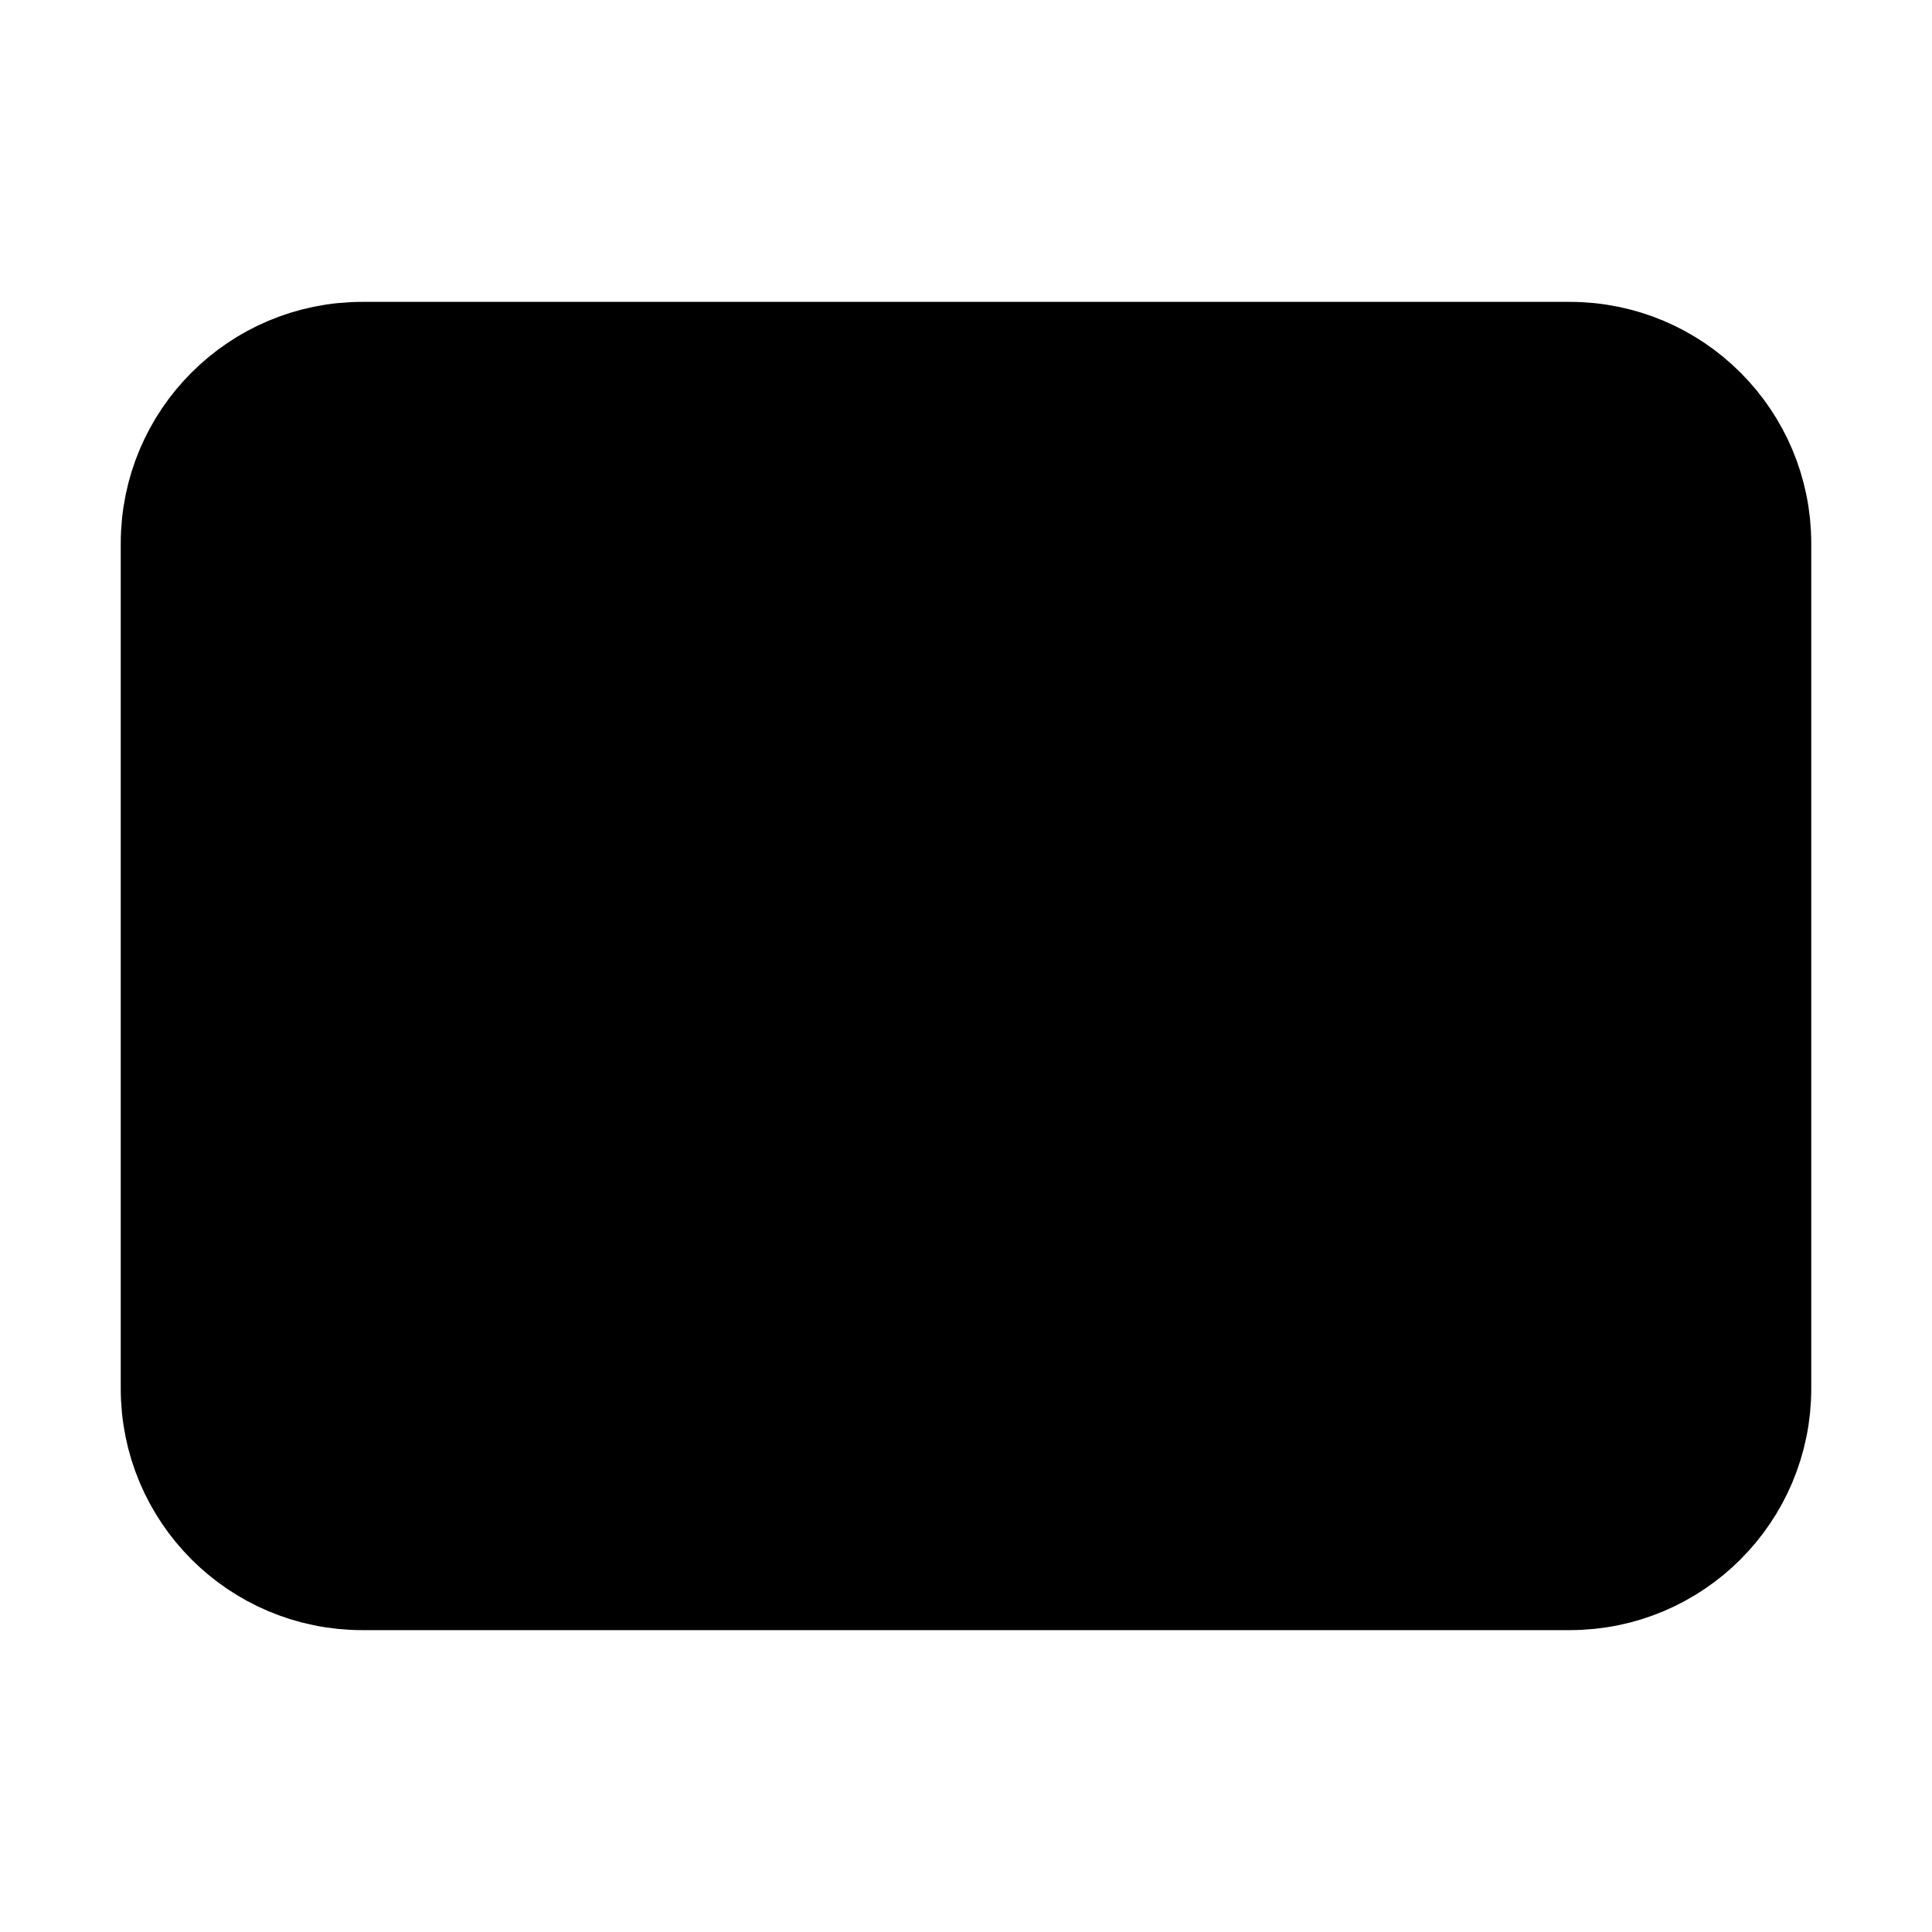
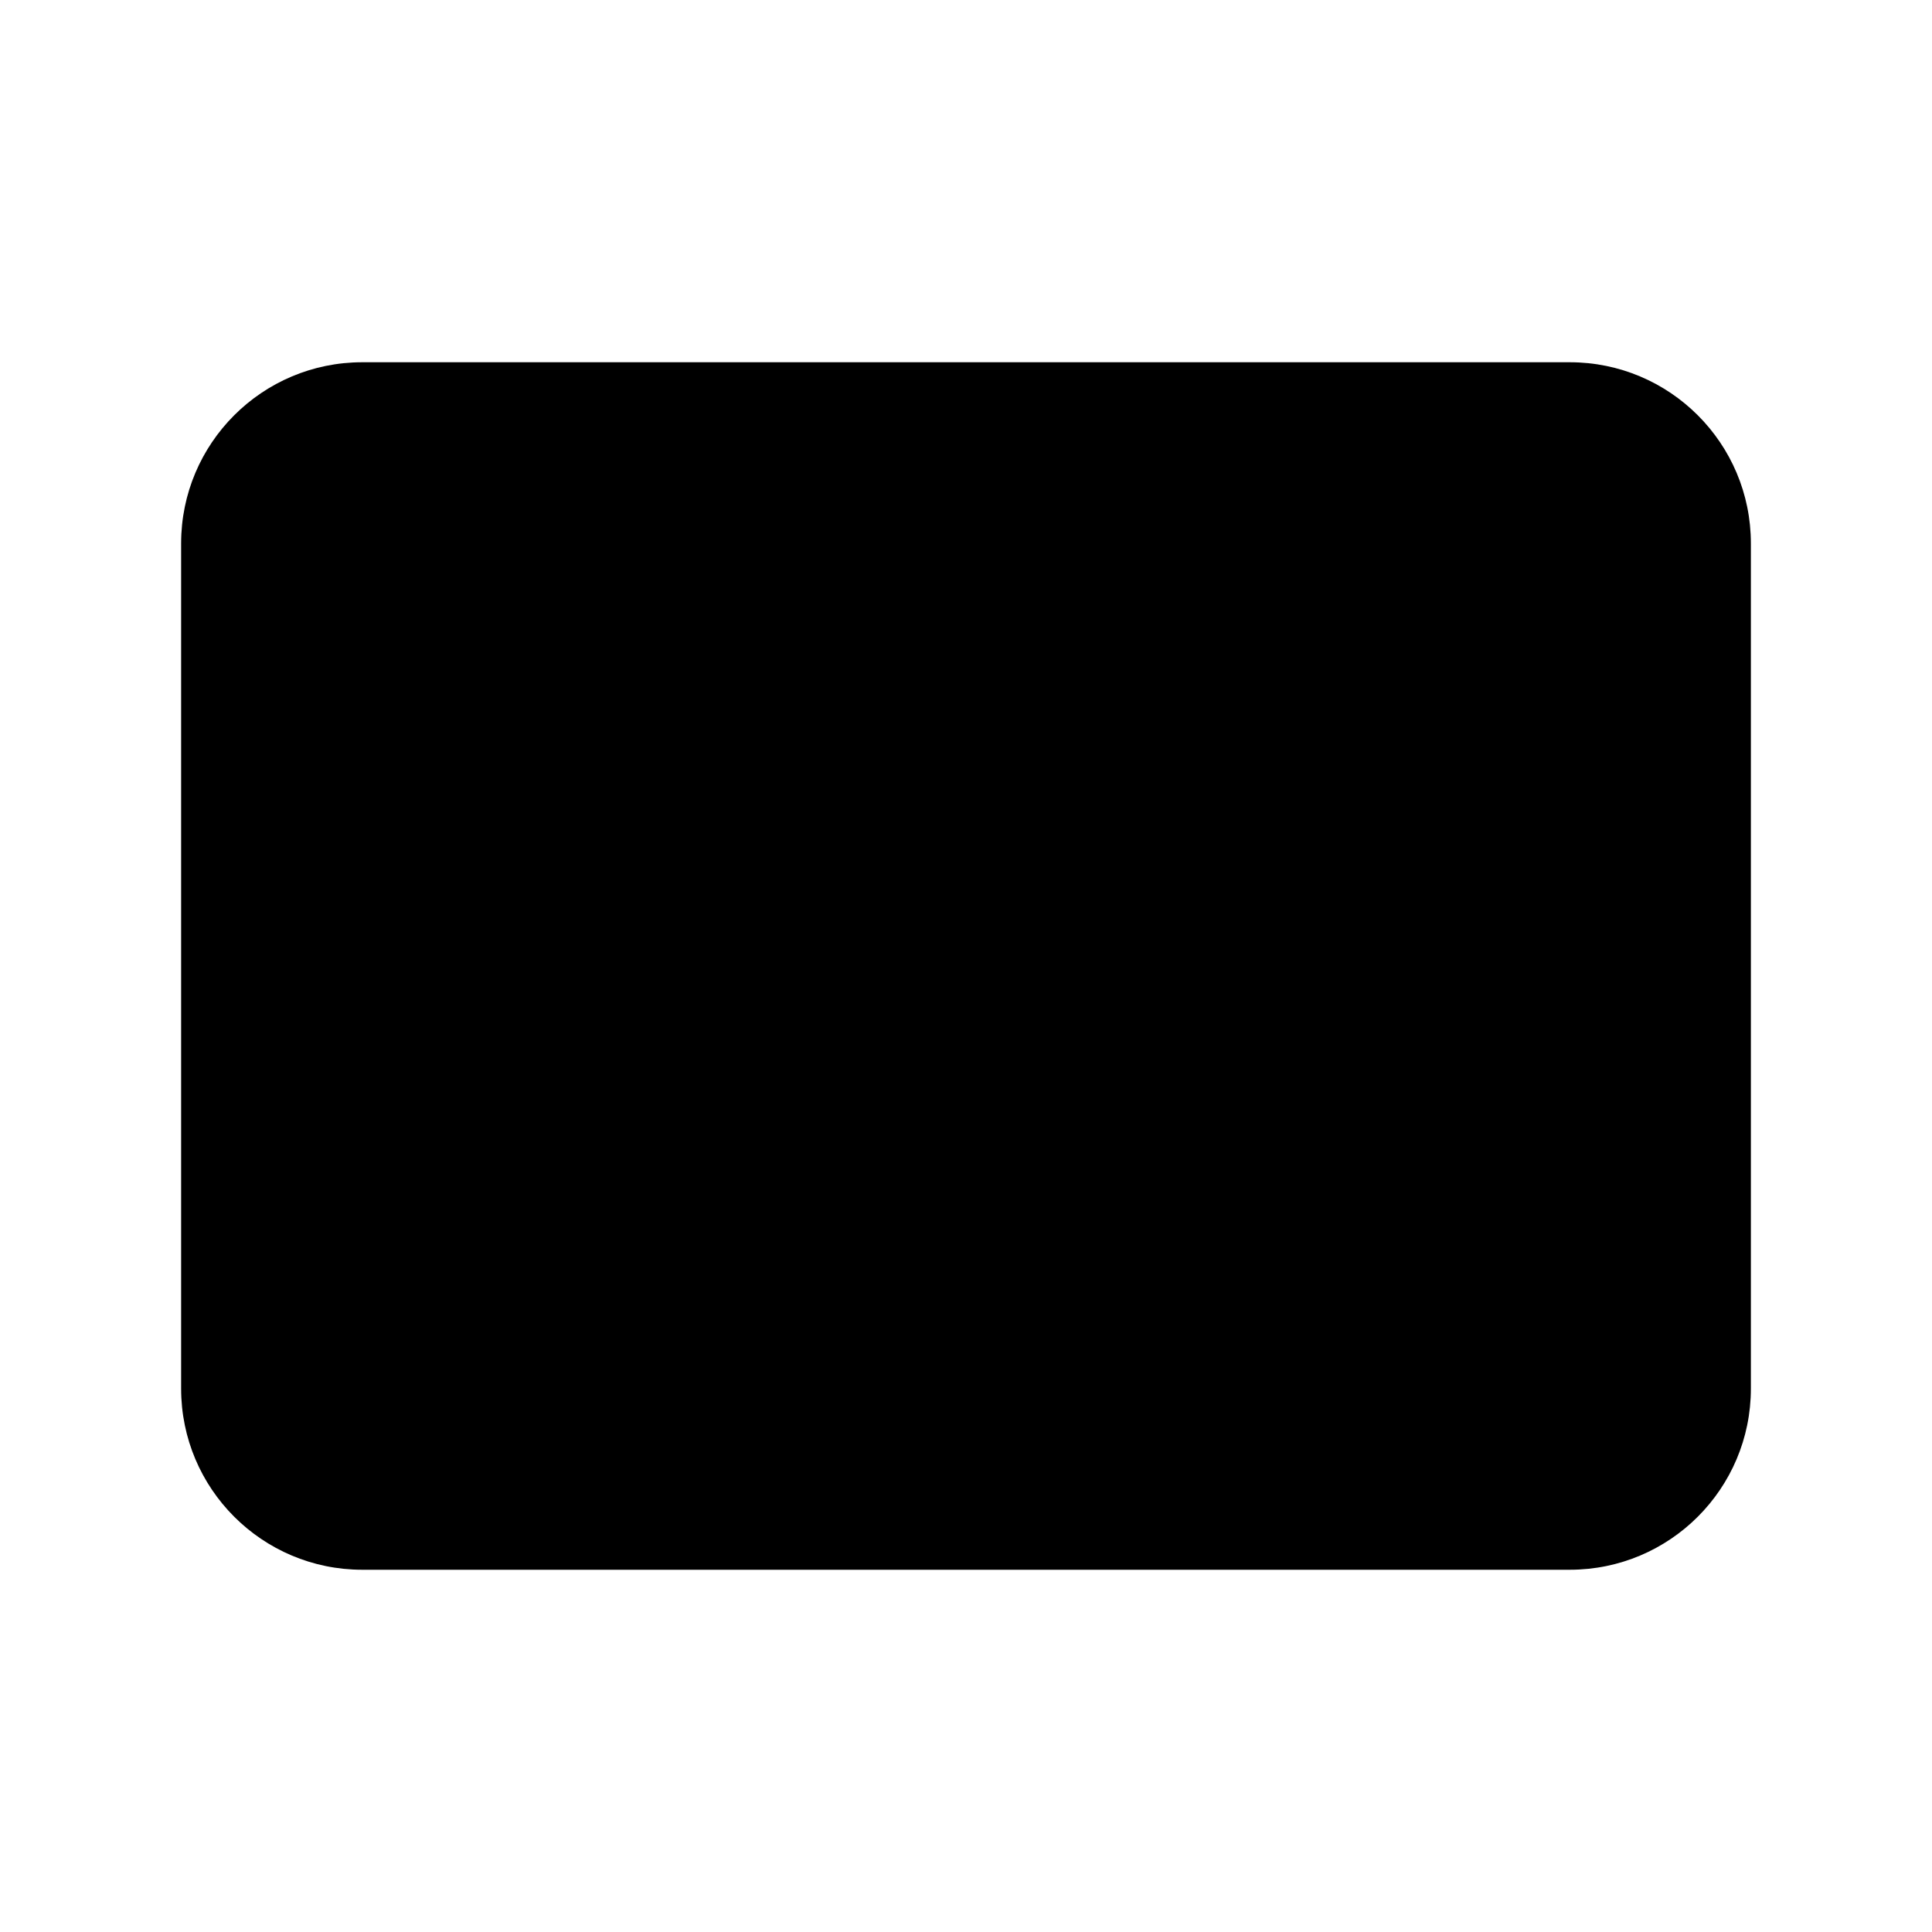
- <svg xmlns="http://www.w3.org/2000/svg" viewBox="0 0 24 24" stroke-width="1.5" stroke="black" fill="currentColor" class="icon">
+ <svg xmlns="http://www.w3.org/2000/svg" viewBox="0 0 24 24" class="">
  <path stroke-linecap="round" stroke-linejoin="round" d="M21.75 6.75v10.5a2.25 2.25 0 0 1-2.25 2.25h-15a2.25 2.25 0 0 1-2.25-2.25V6.75m19.5 0A2.25 2.25 0 0 0 19.5 4.5h-15a2.25 2.25 0 0 0-2.25 2.25m19.5 0v.243a2.25 2.25 0 0 1-1.07 1.916l-7.5 4.615a2.25 2.25 0 0 1-2.36 0L3.32 8.91a2.25 2.25 0 0 1-1.07-1.916V6.75" />
</svg>
